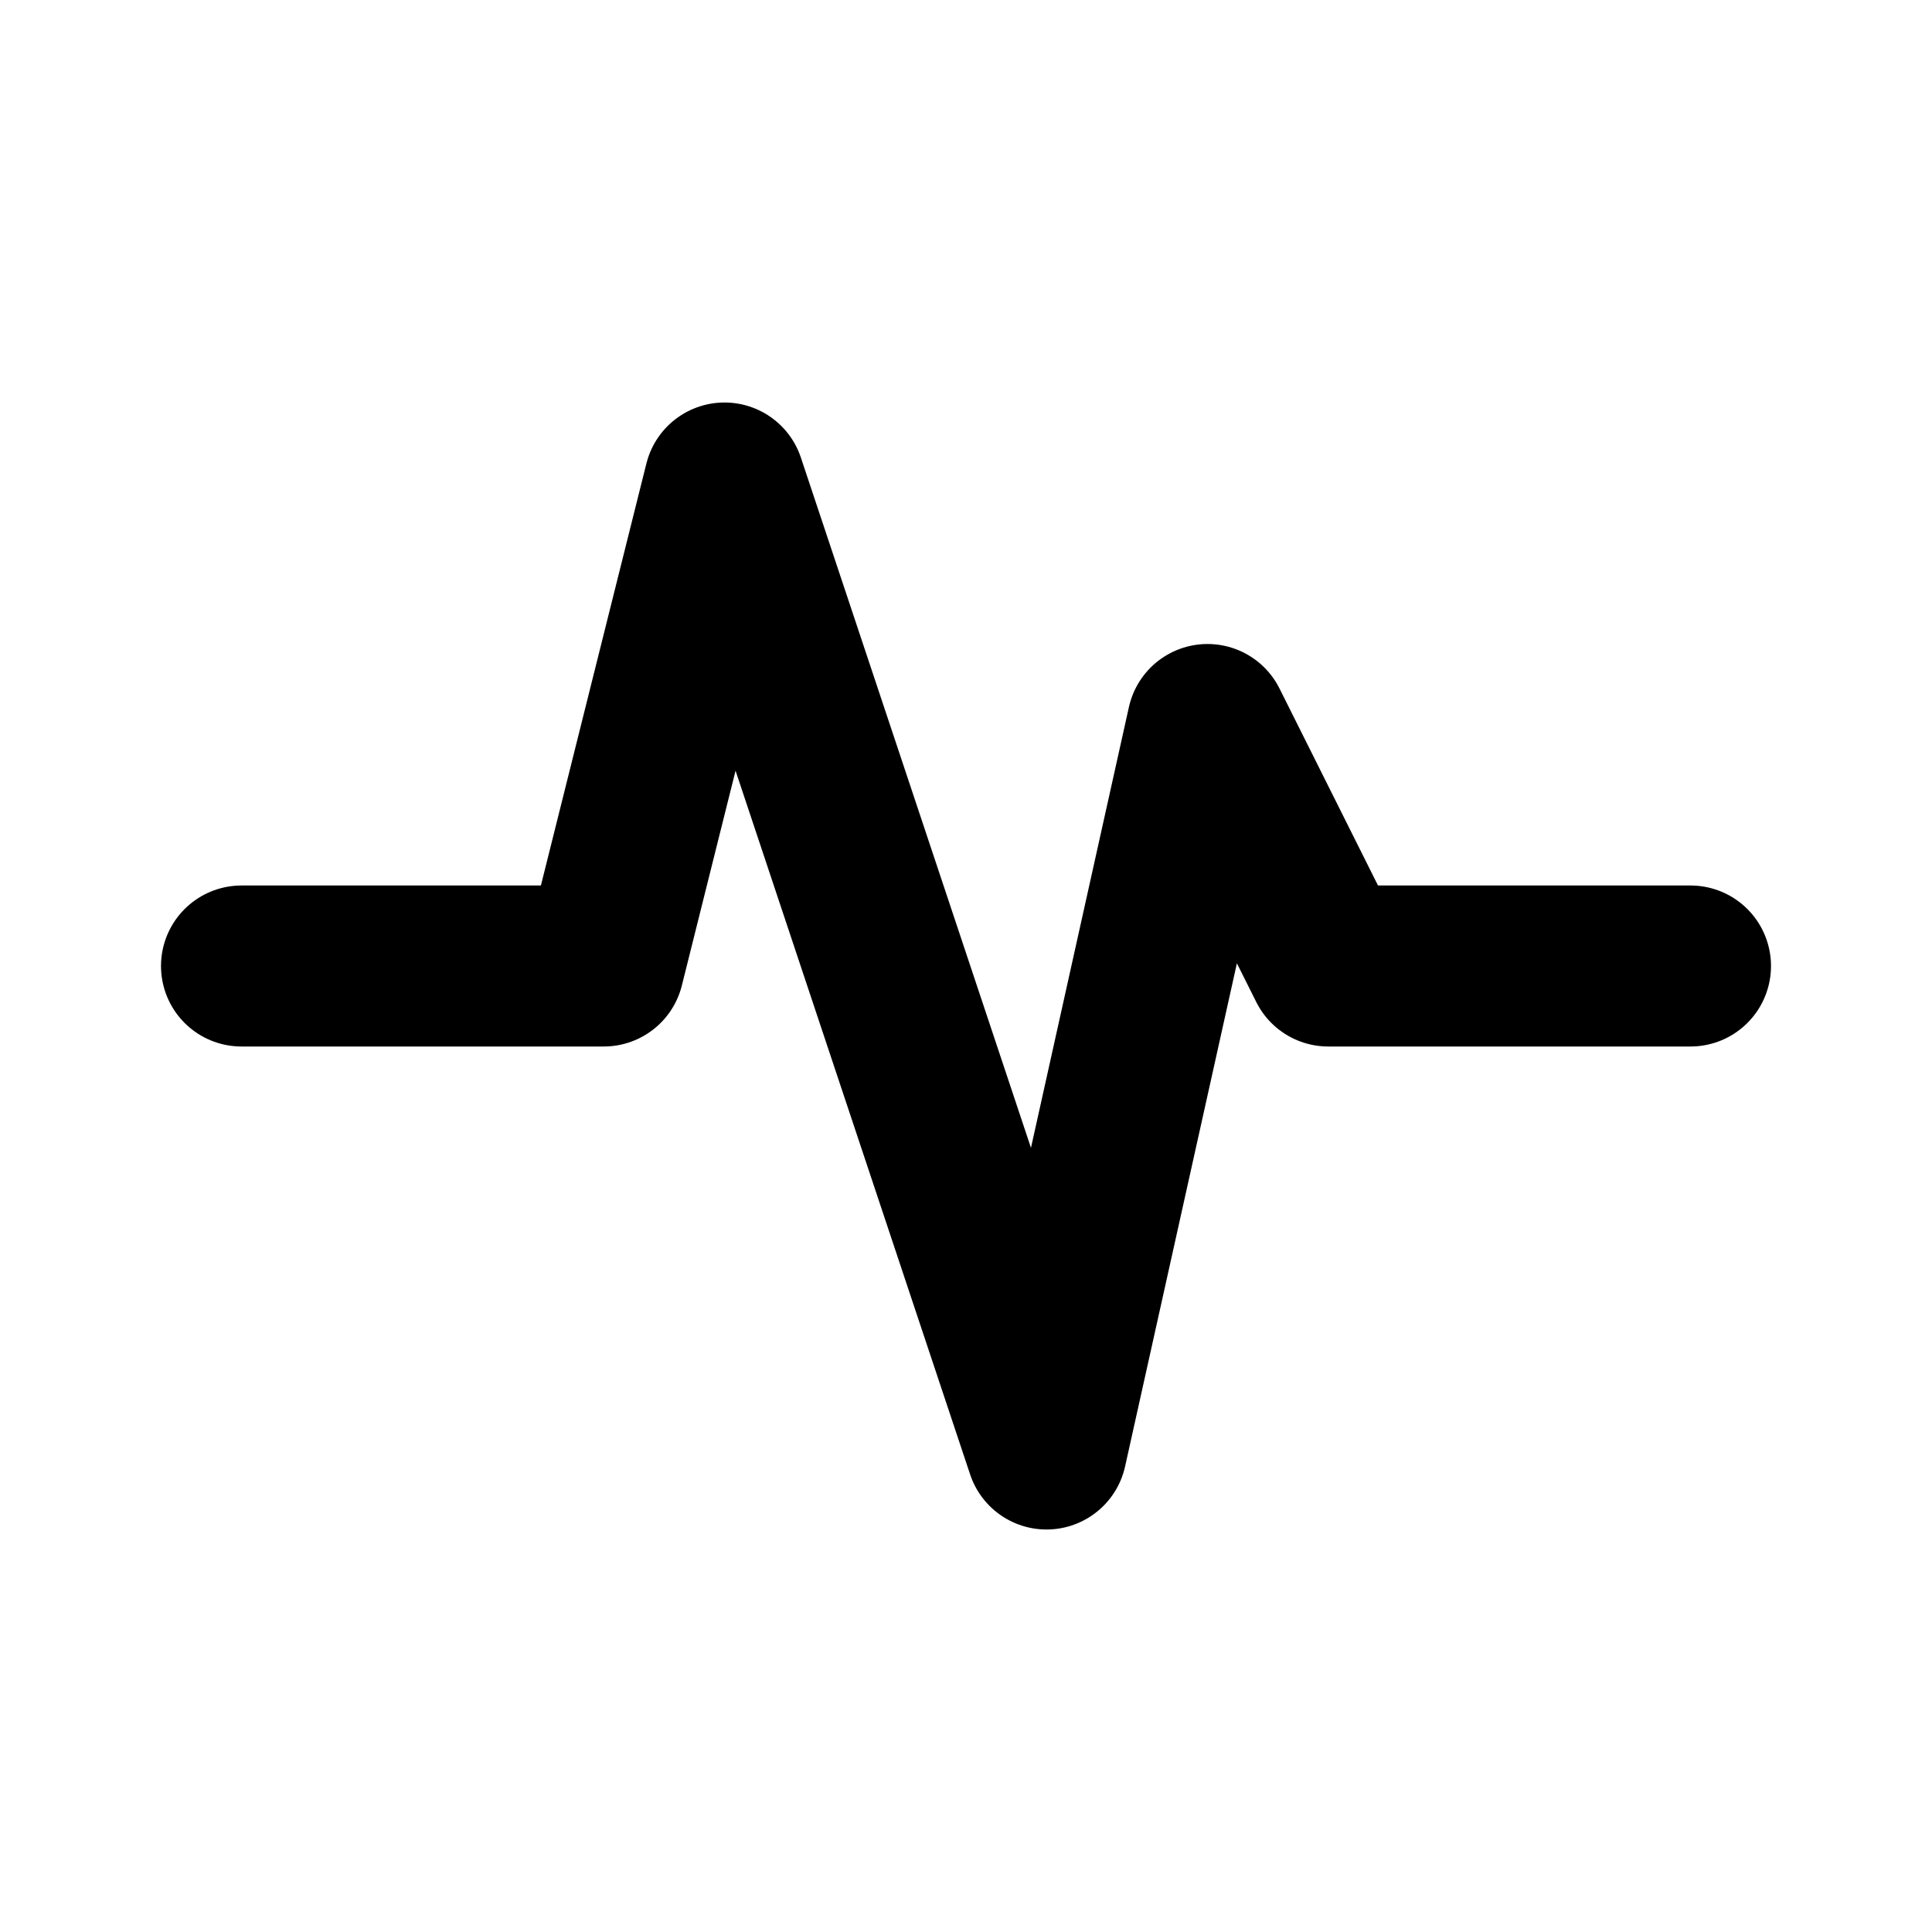
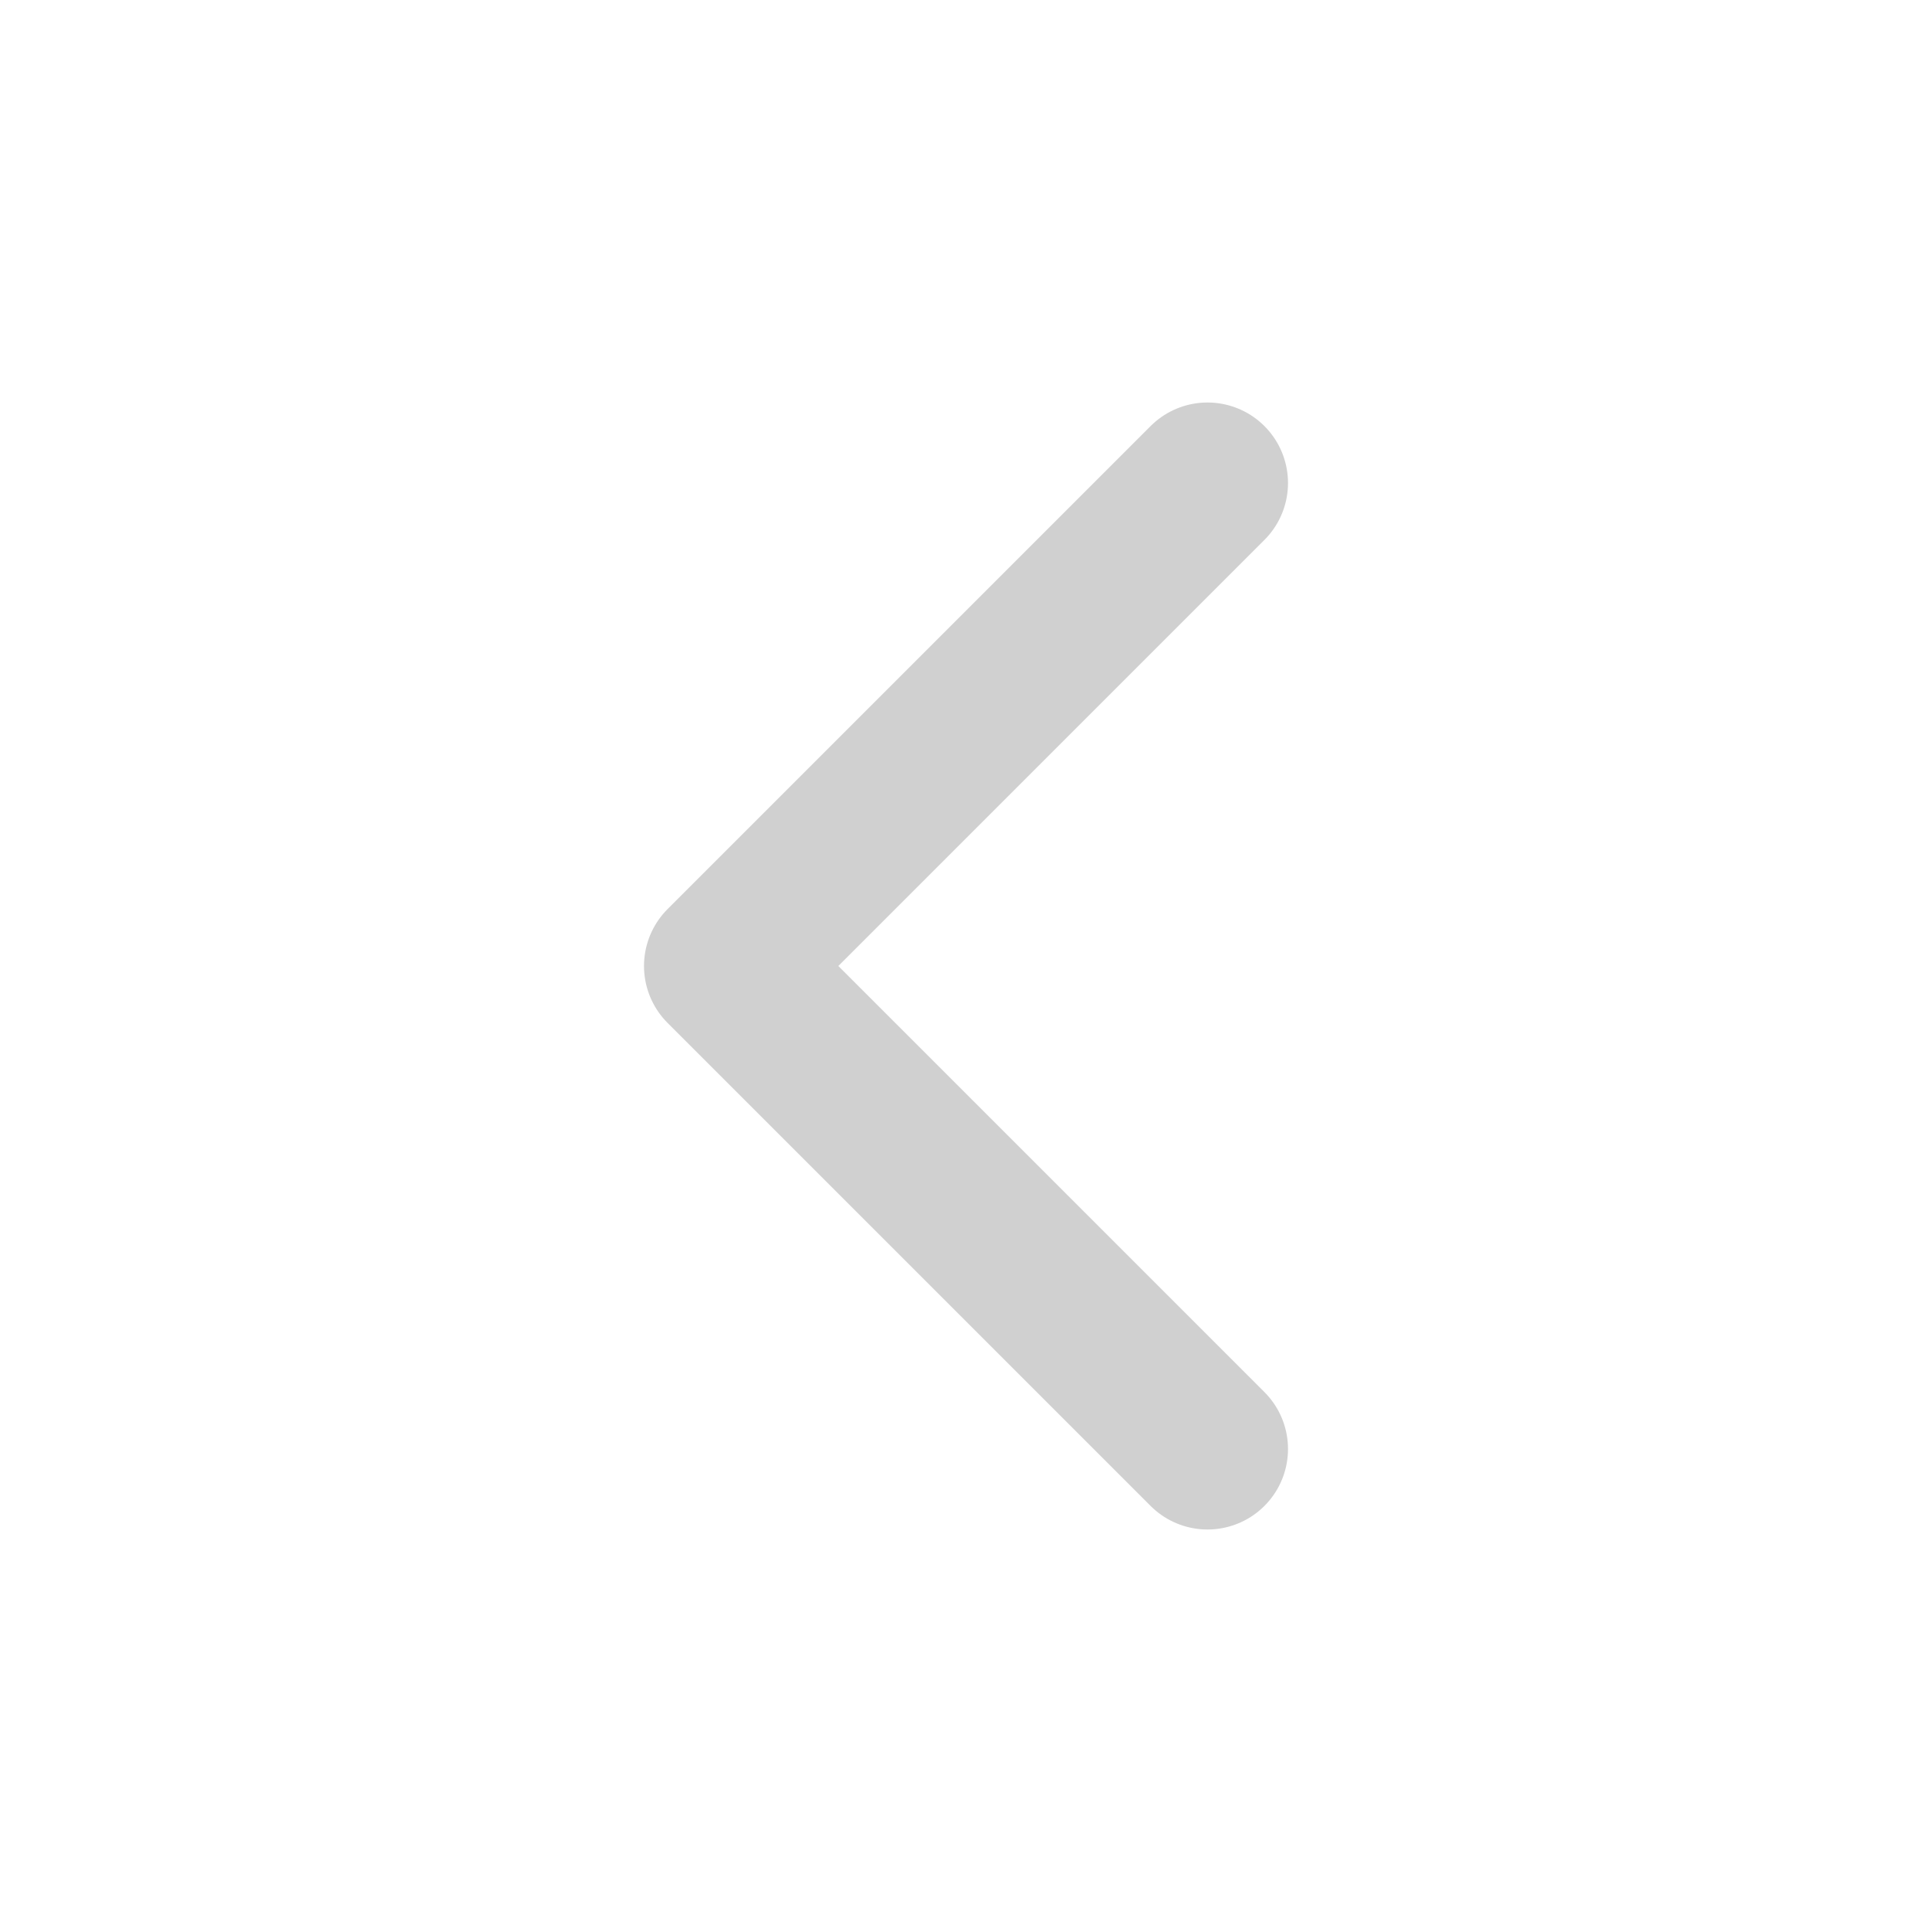
- <svg xmlns="http://www.w3.org/2000/svg" width="24" height="24" viewBox="0 0 24 24" fill="none" stroke="currentColor" stroke-width="2" stroke-linecap="round" stroke-linejoin="round">
-   <path d="M3 12h4.5l1.5 -6l4 12l2 -9l1.5 3h4.5" />
+ <svg xmlns="http://www.w3.org/2000/svg" width="24" height="24" viewBox="0 0 24 24" fill="none" stroke="#D0D0D0" stroke-width="2" stroke-linecap="round" stroke-linejoin="round">
+   <path d="M15 6l-6 6l6 6" />
</svg>
